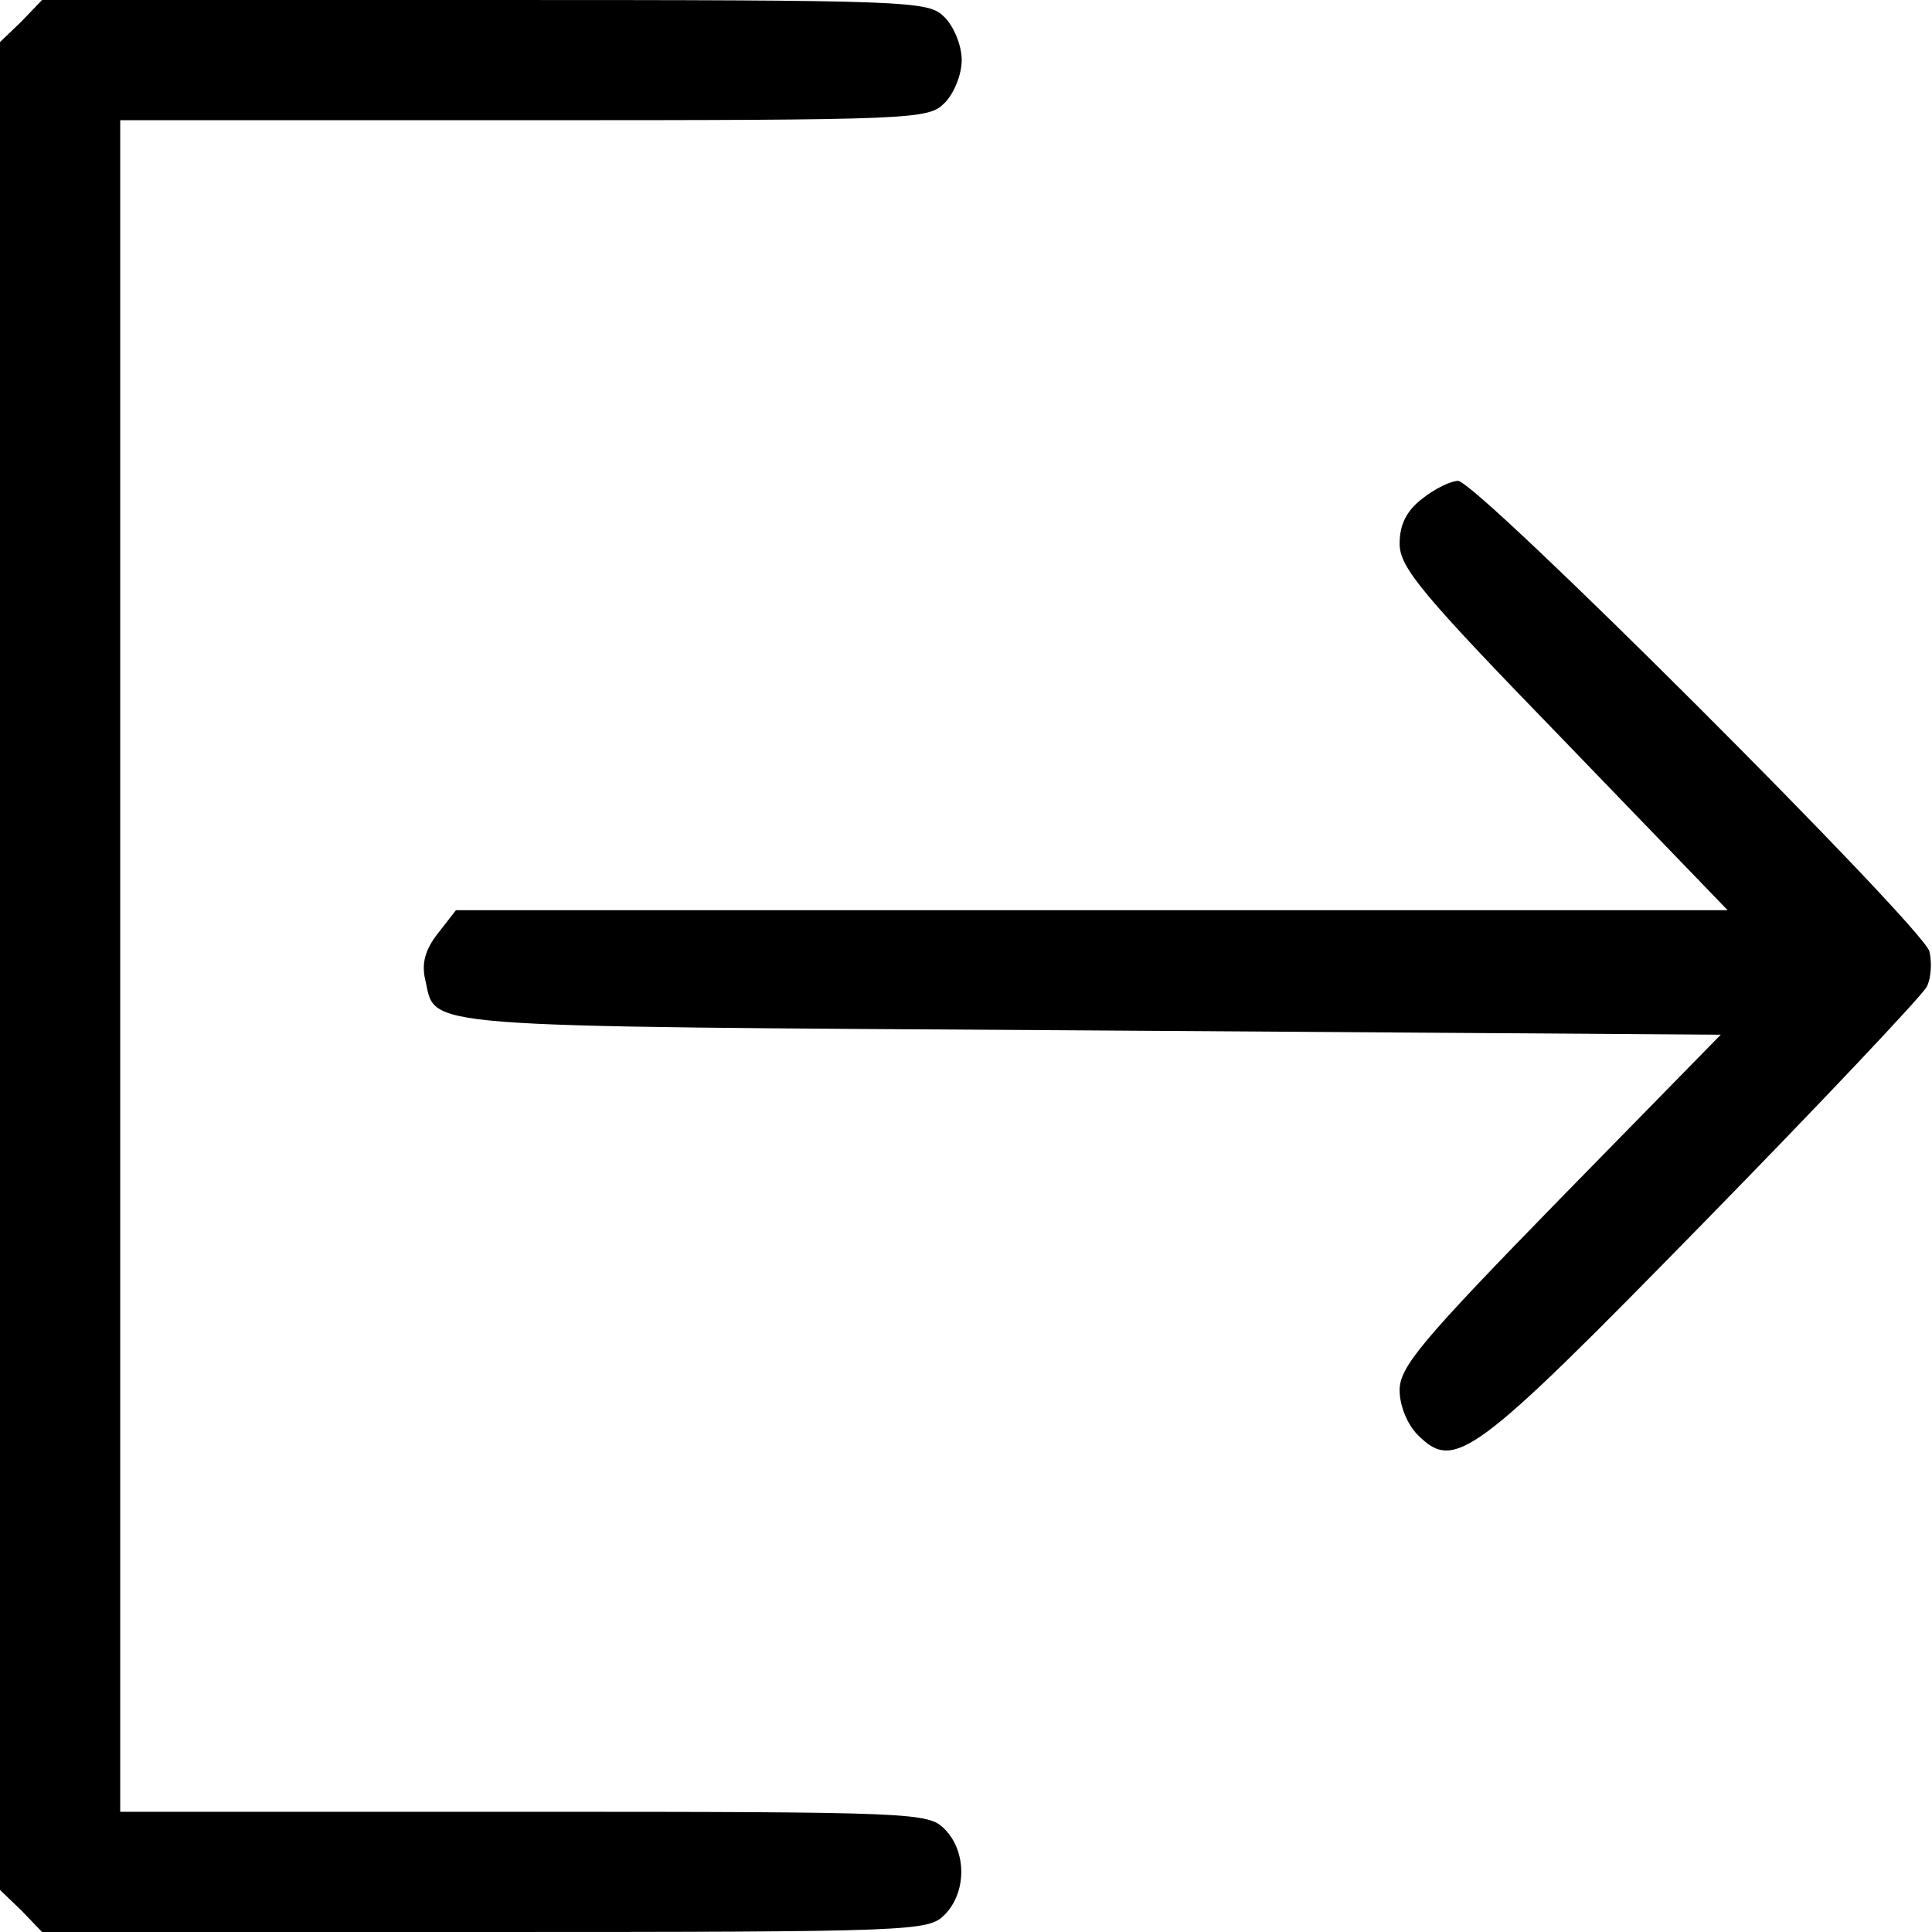
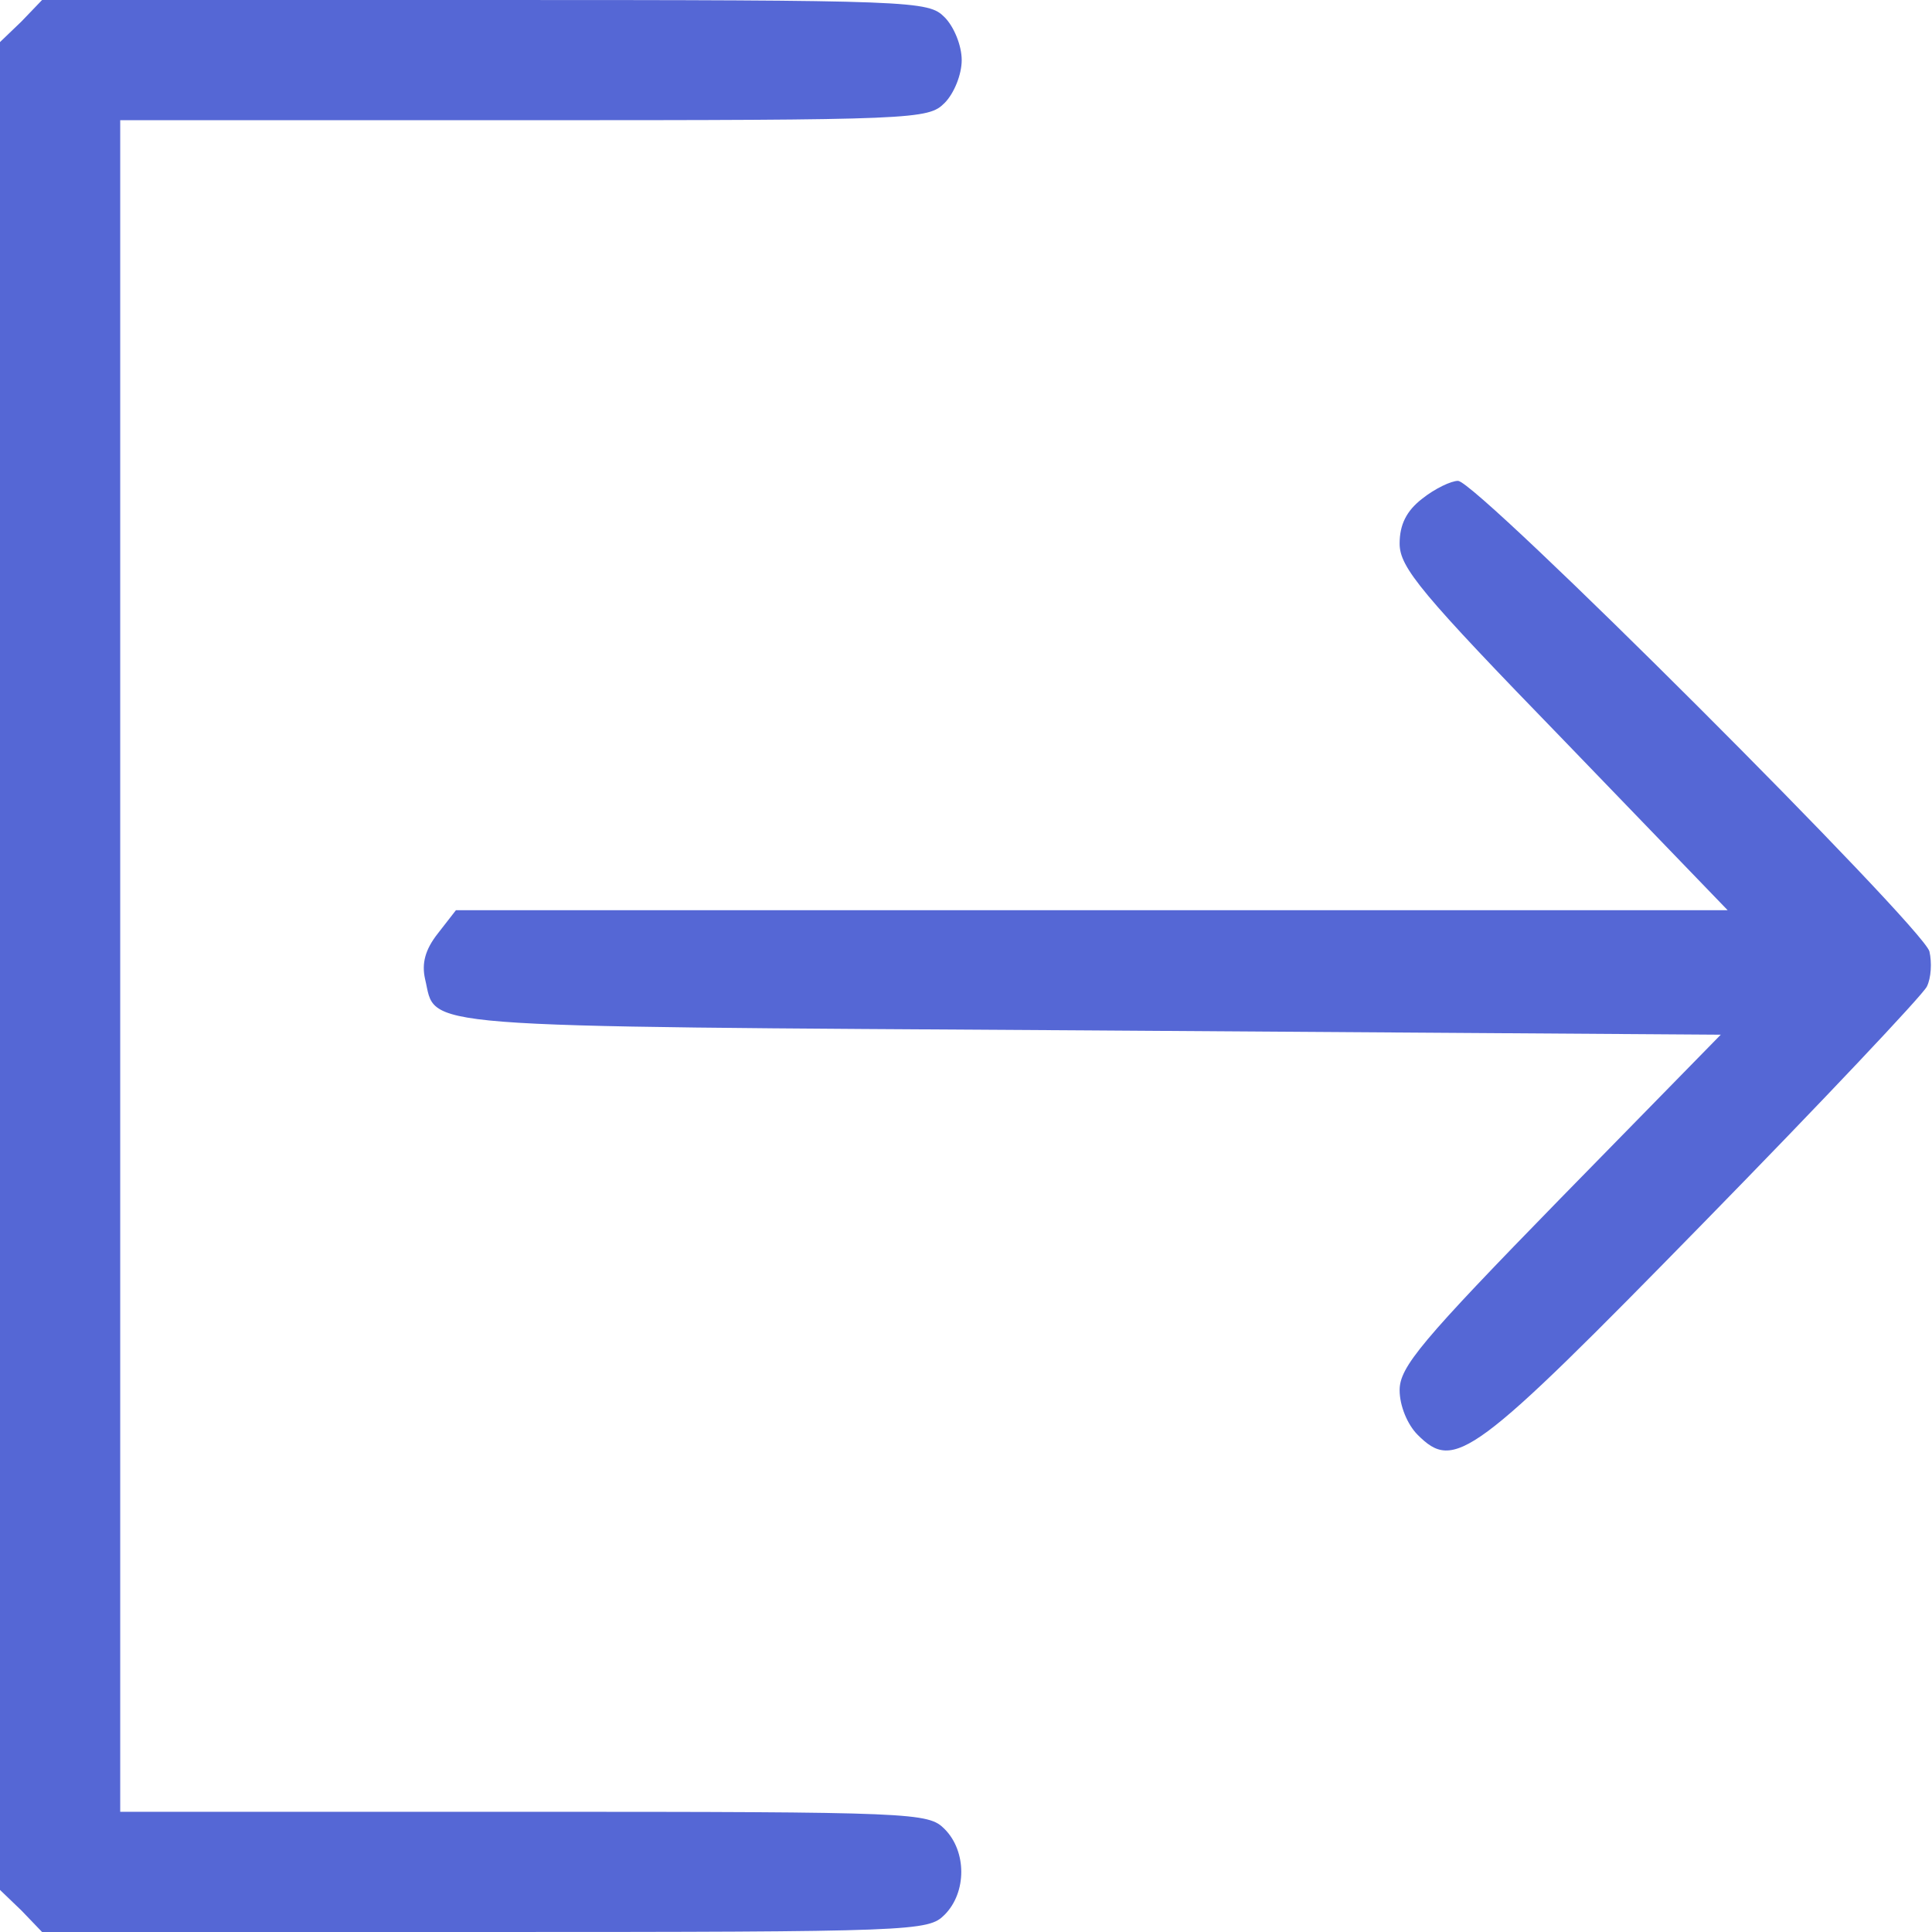
<svg xmlns="http://www.w3.org/2000/svg" version="1.0" width="225pt" height="225pt" viewBox="0 0 225 225" preserveAspectRatio="xMidYMid meet">
-   <g transform="translate(0,225) scale(0.1,-0.1)" fill="#000000" stroke="none">
+   <g transform="translate(0,225) scale(0.1,-0.1)" fill="#5567d5" stroke="none">
    <path d="M25 2225 l-25 -24 0 -1076 0 -1076 25 -24 24 -25 516 0 c502 0 516 1         535 20 26 26 26 74 0 100 -19 19 -33 20 -490 20 l-470 0 0 985 0 985 470 0         c457 0 471 1 490 20 11 11 20 33 20 50 0 17 -9 39 -20 50 -19 19 -33 20 -535         20 l-516 0 -24 -25z" />
    <path d="M1656 1669 c-18 -14 -26 -30 -26 -52 0 -28 25 -58 191 -229 l191         -198 -740 0 -741 0 -21 -27 c-15 -19 -19 -35 -15 -53 14 -58 -29 -55 772 -60         l737 -5 -187 -191 c-162 -166 -187 -196 -187 -223 0 -18 9 -40 21 -52 43 -43         64 -28 333 247 138 141 255 265 260 275 5 10 6 28 3 41 -8 29 -527 548 -549         548 -8 0 -27 -9 -42 -21z" />
  </g>
</svg>
